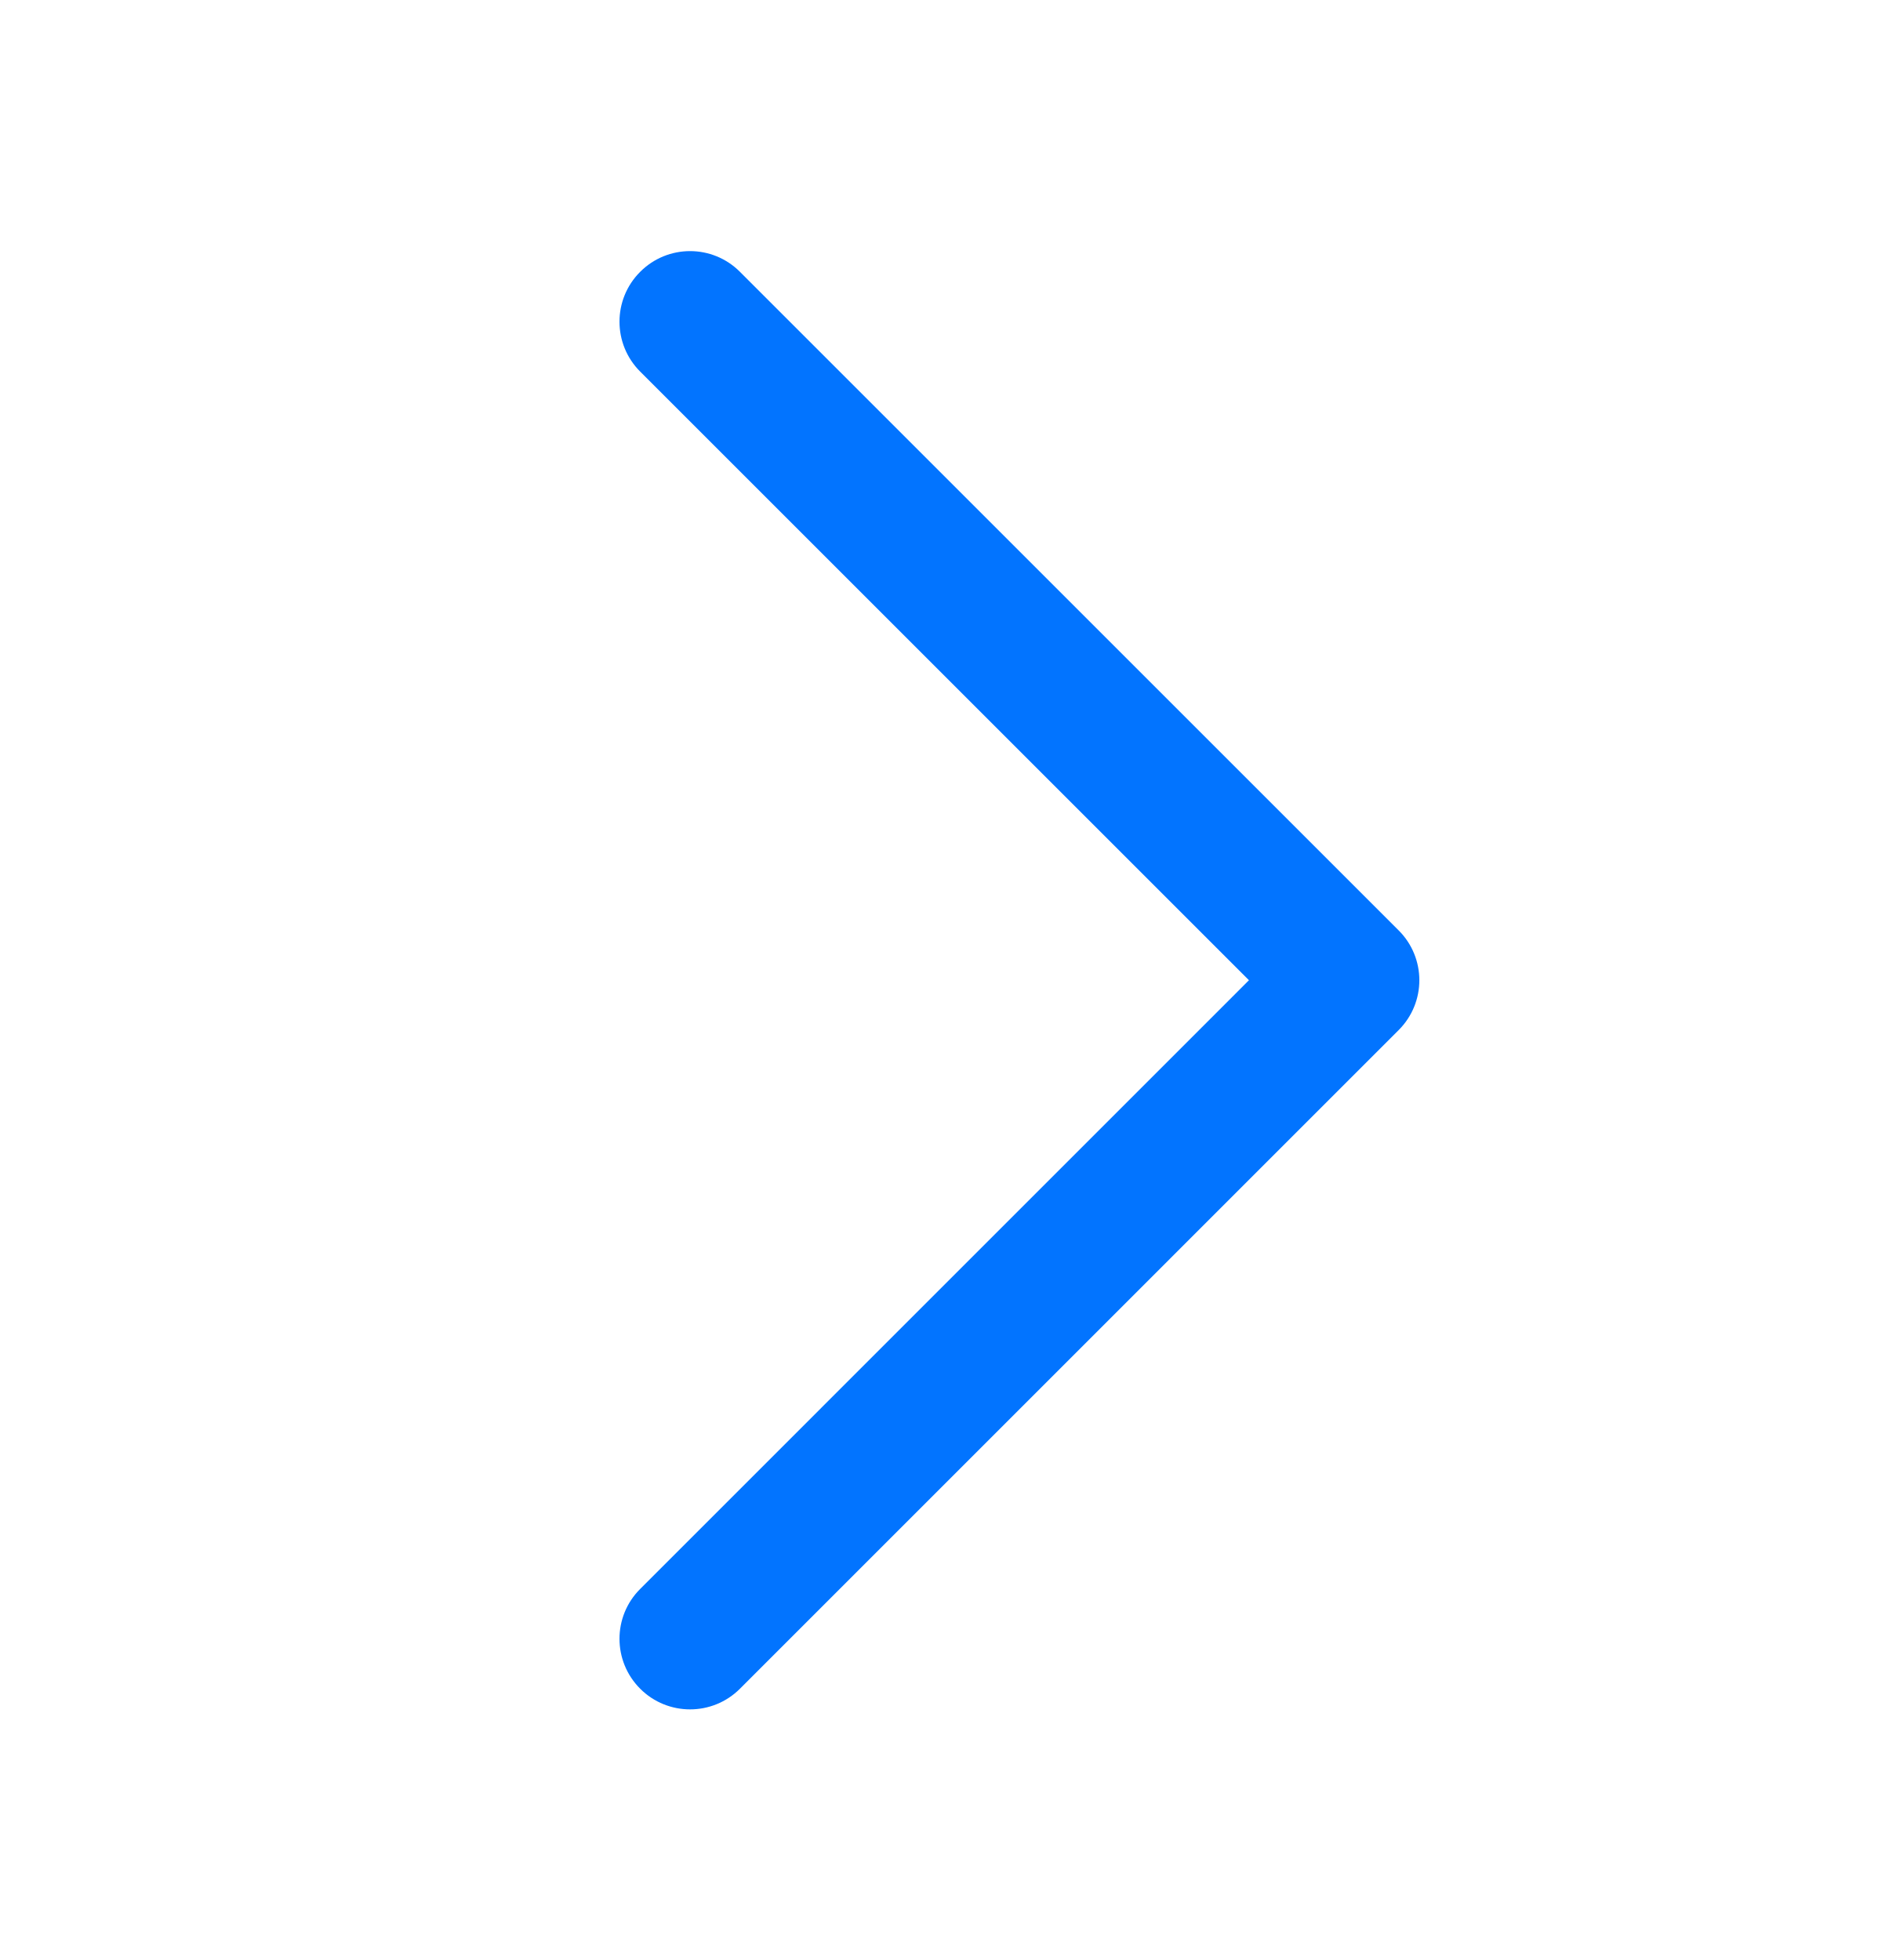
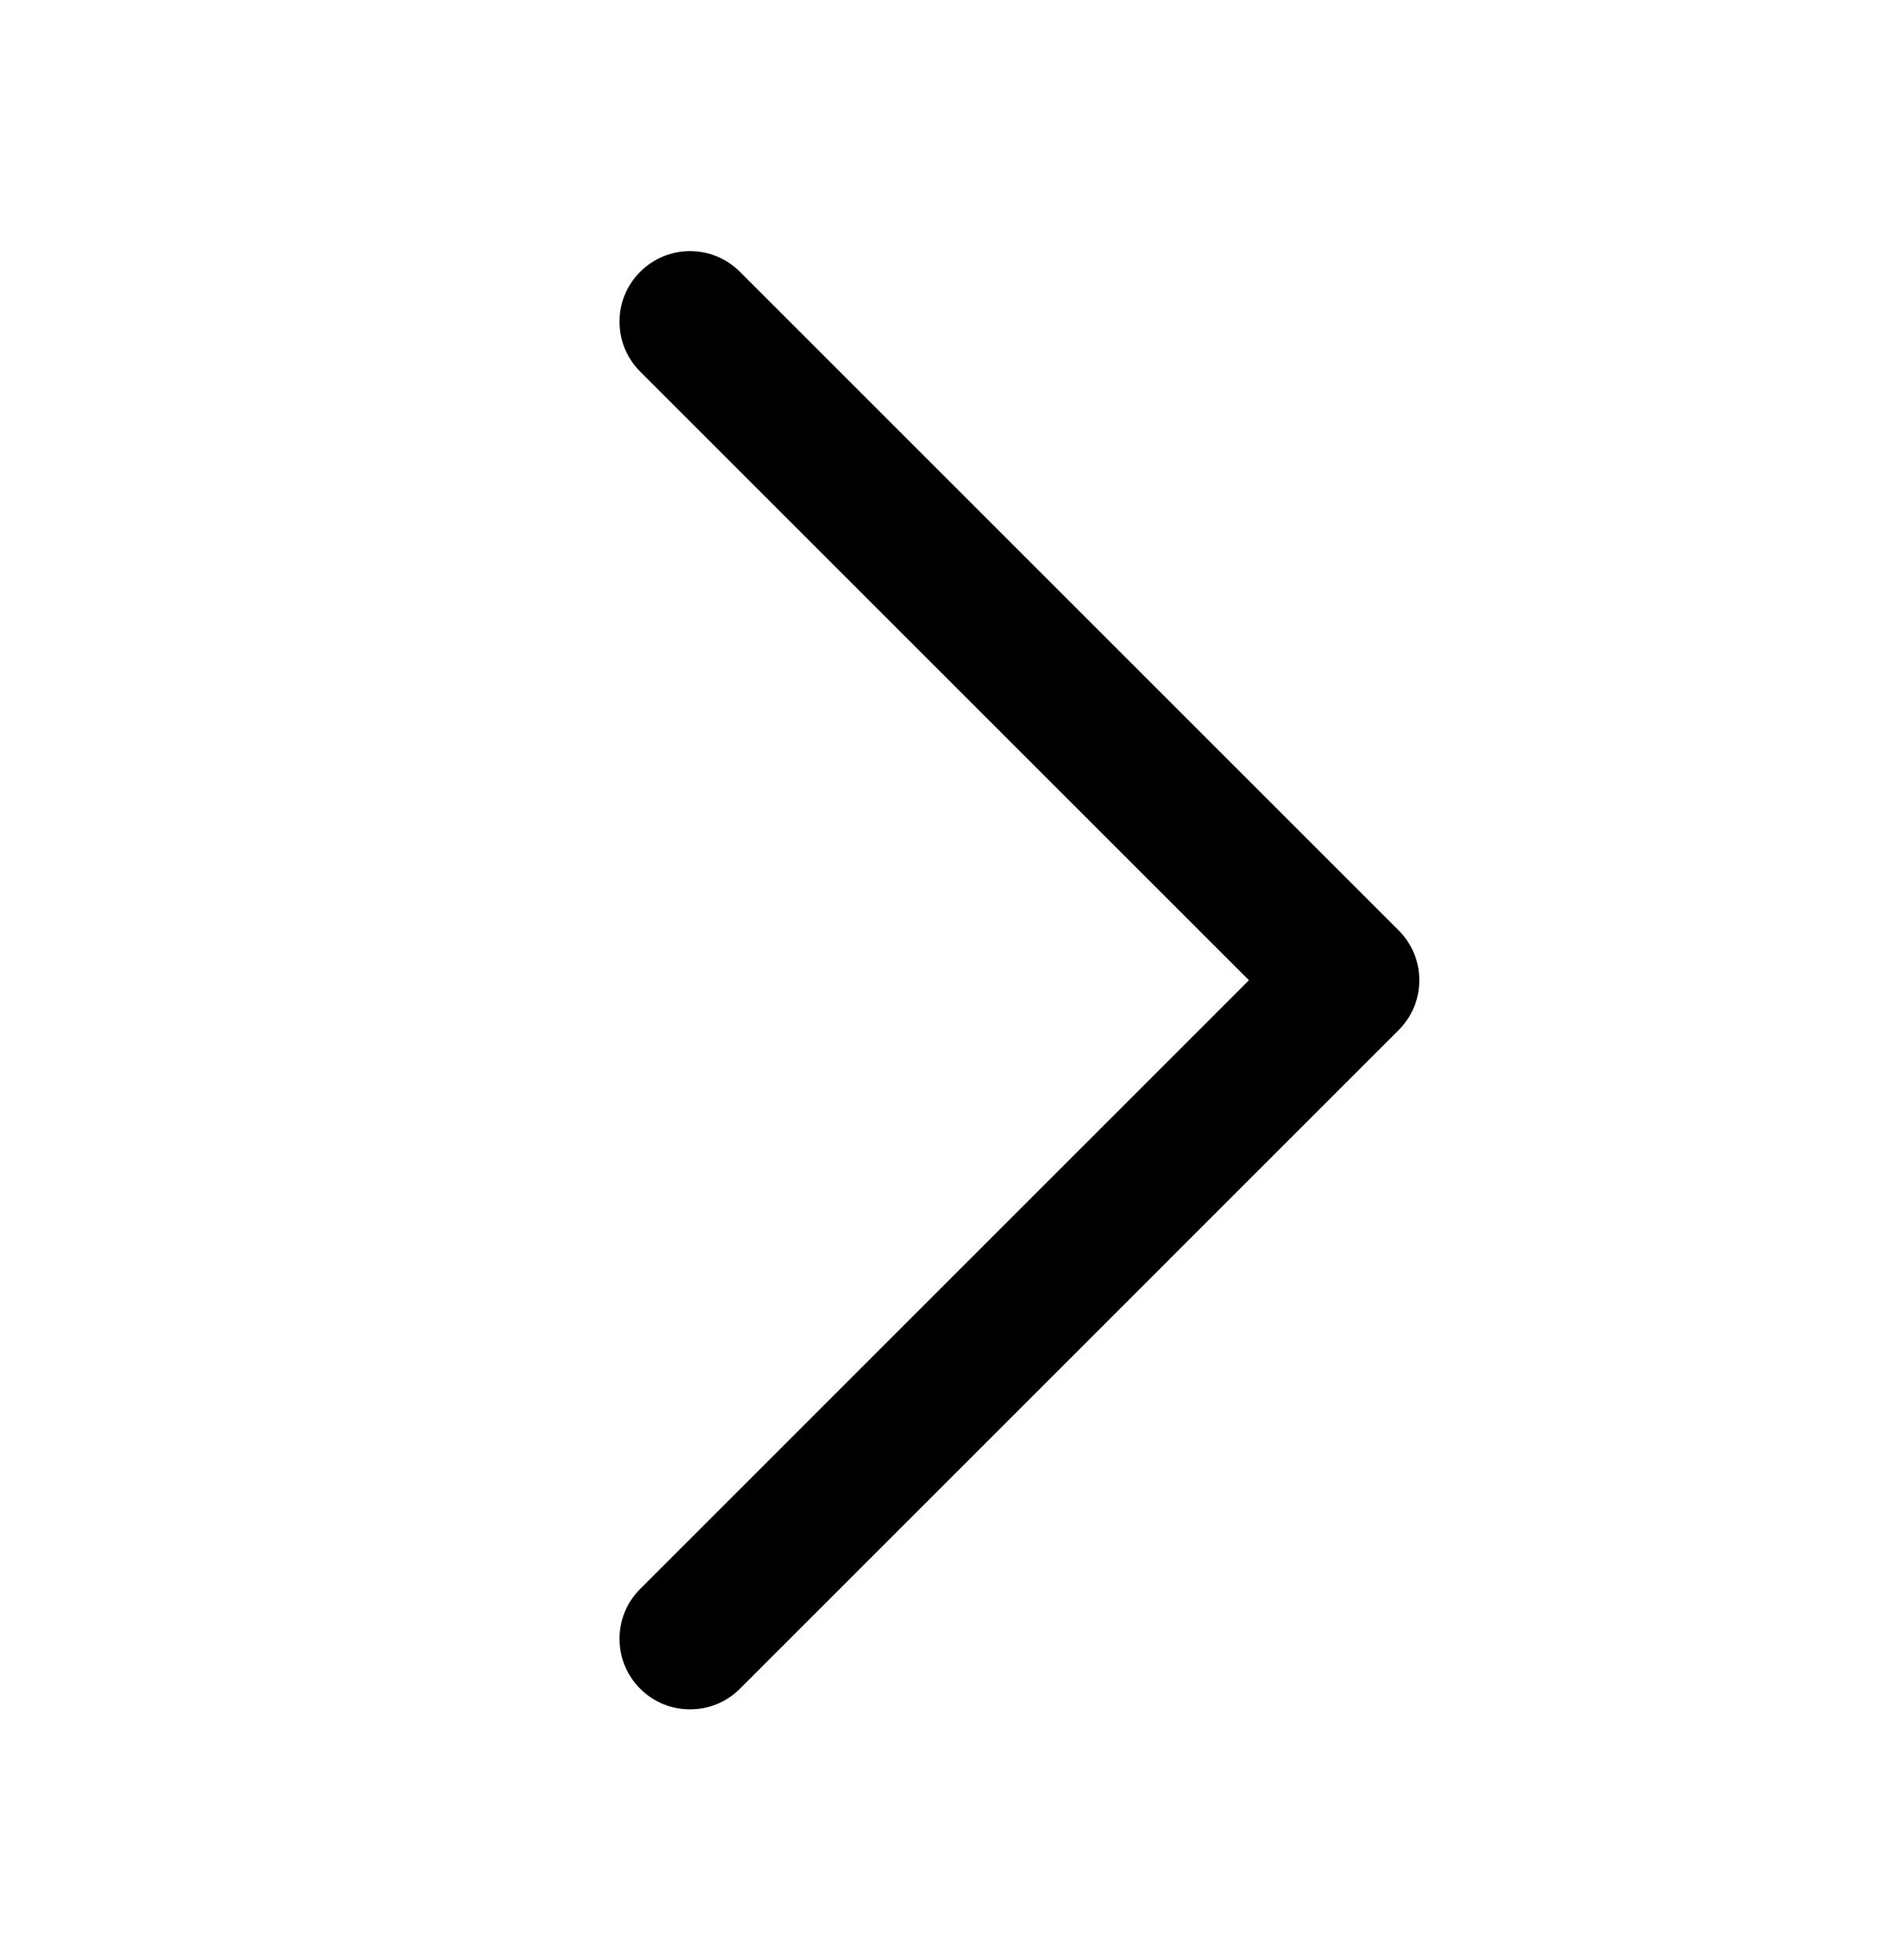
<svg xmlns="http://www.w3.org/2000/svg" width="24" height="25" viewBox="0 0 24 25" fill="none">
  <g id="icon/chevron-right">
-     <path id="Vector 192 (Stroke)" fill-rule="evenodd" clip-rule="evenodd" d="M8.164 3.467C8.515 3.115 9.085 3.115 9.436 3.467L17.836 11.867C18.188 12.218 18.188 12.788 17.836 13.139L9.436 21.54C9.085 21.891 8.515 21.891 8.164 21.54C7.812 21.188 7.812 20.618 8.164 20.267L15.927 12.503L8.164 4.74C7.812 4.388 7.812 3.818 8.164 3.467Z" fill="#0274FF" />
+     <path id="Vector 192 (Stroke)" fill-rule="evenodd" clip-rule="evenodd" d="M8.164 3.467C8.515 3.115 9.085 3.115 9.436 3.467L17.836 11.867C18.188 12.218 18.188 12.788 17.836 13.139L9.436 21.54C9.085 21.891 8.515 21.891 8.164 21.54C7.812 21.188 7.812 20.618 8.164 20.267L15.927 12.503L8.164 4.74C7.812 4.388 7.812 3.818 8.164 3.467Z" fill="currentColor" />
  </g>
</svg>
